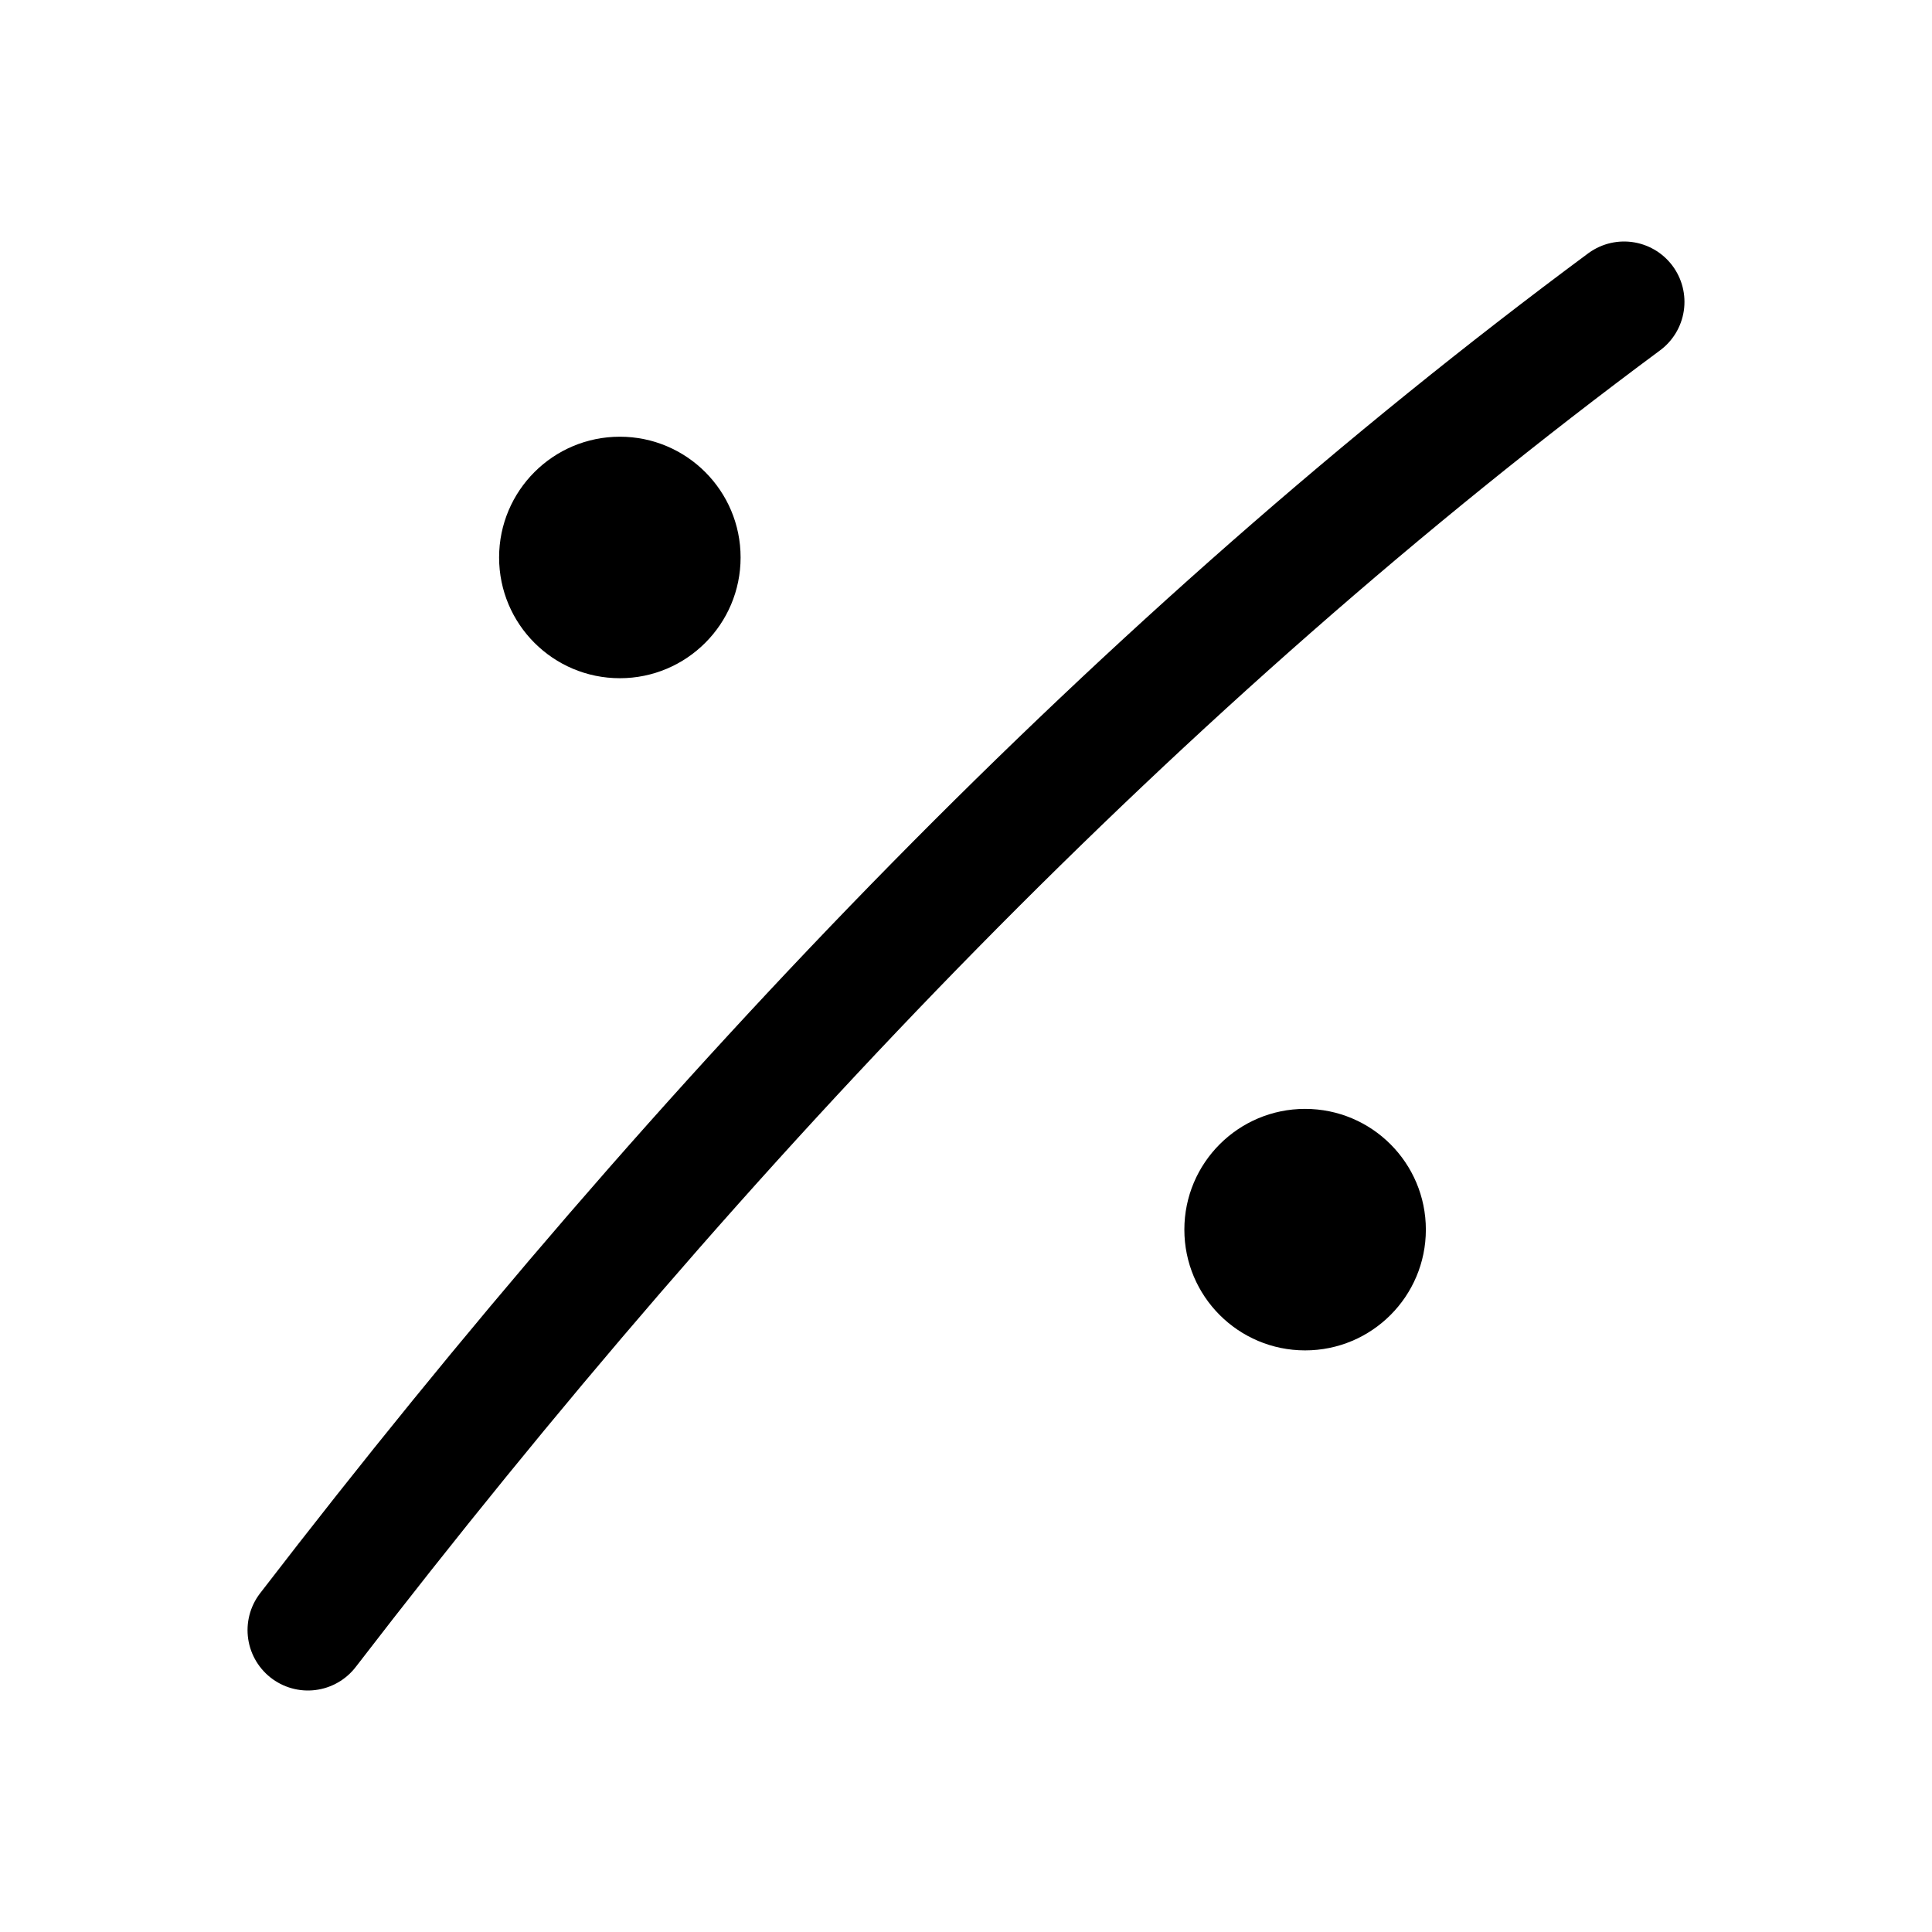
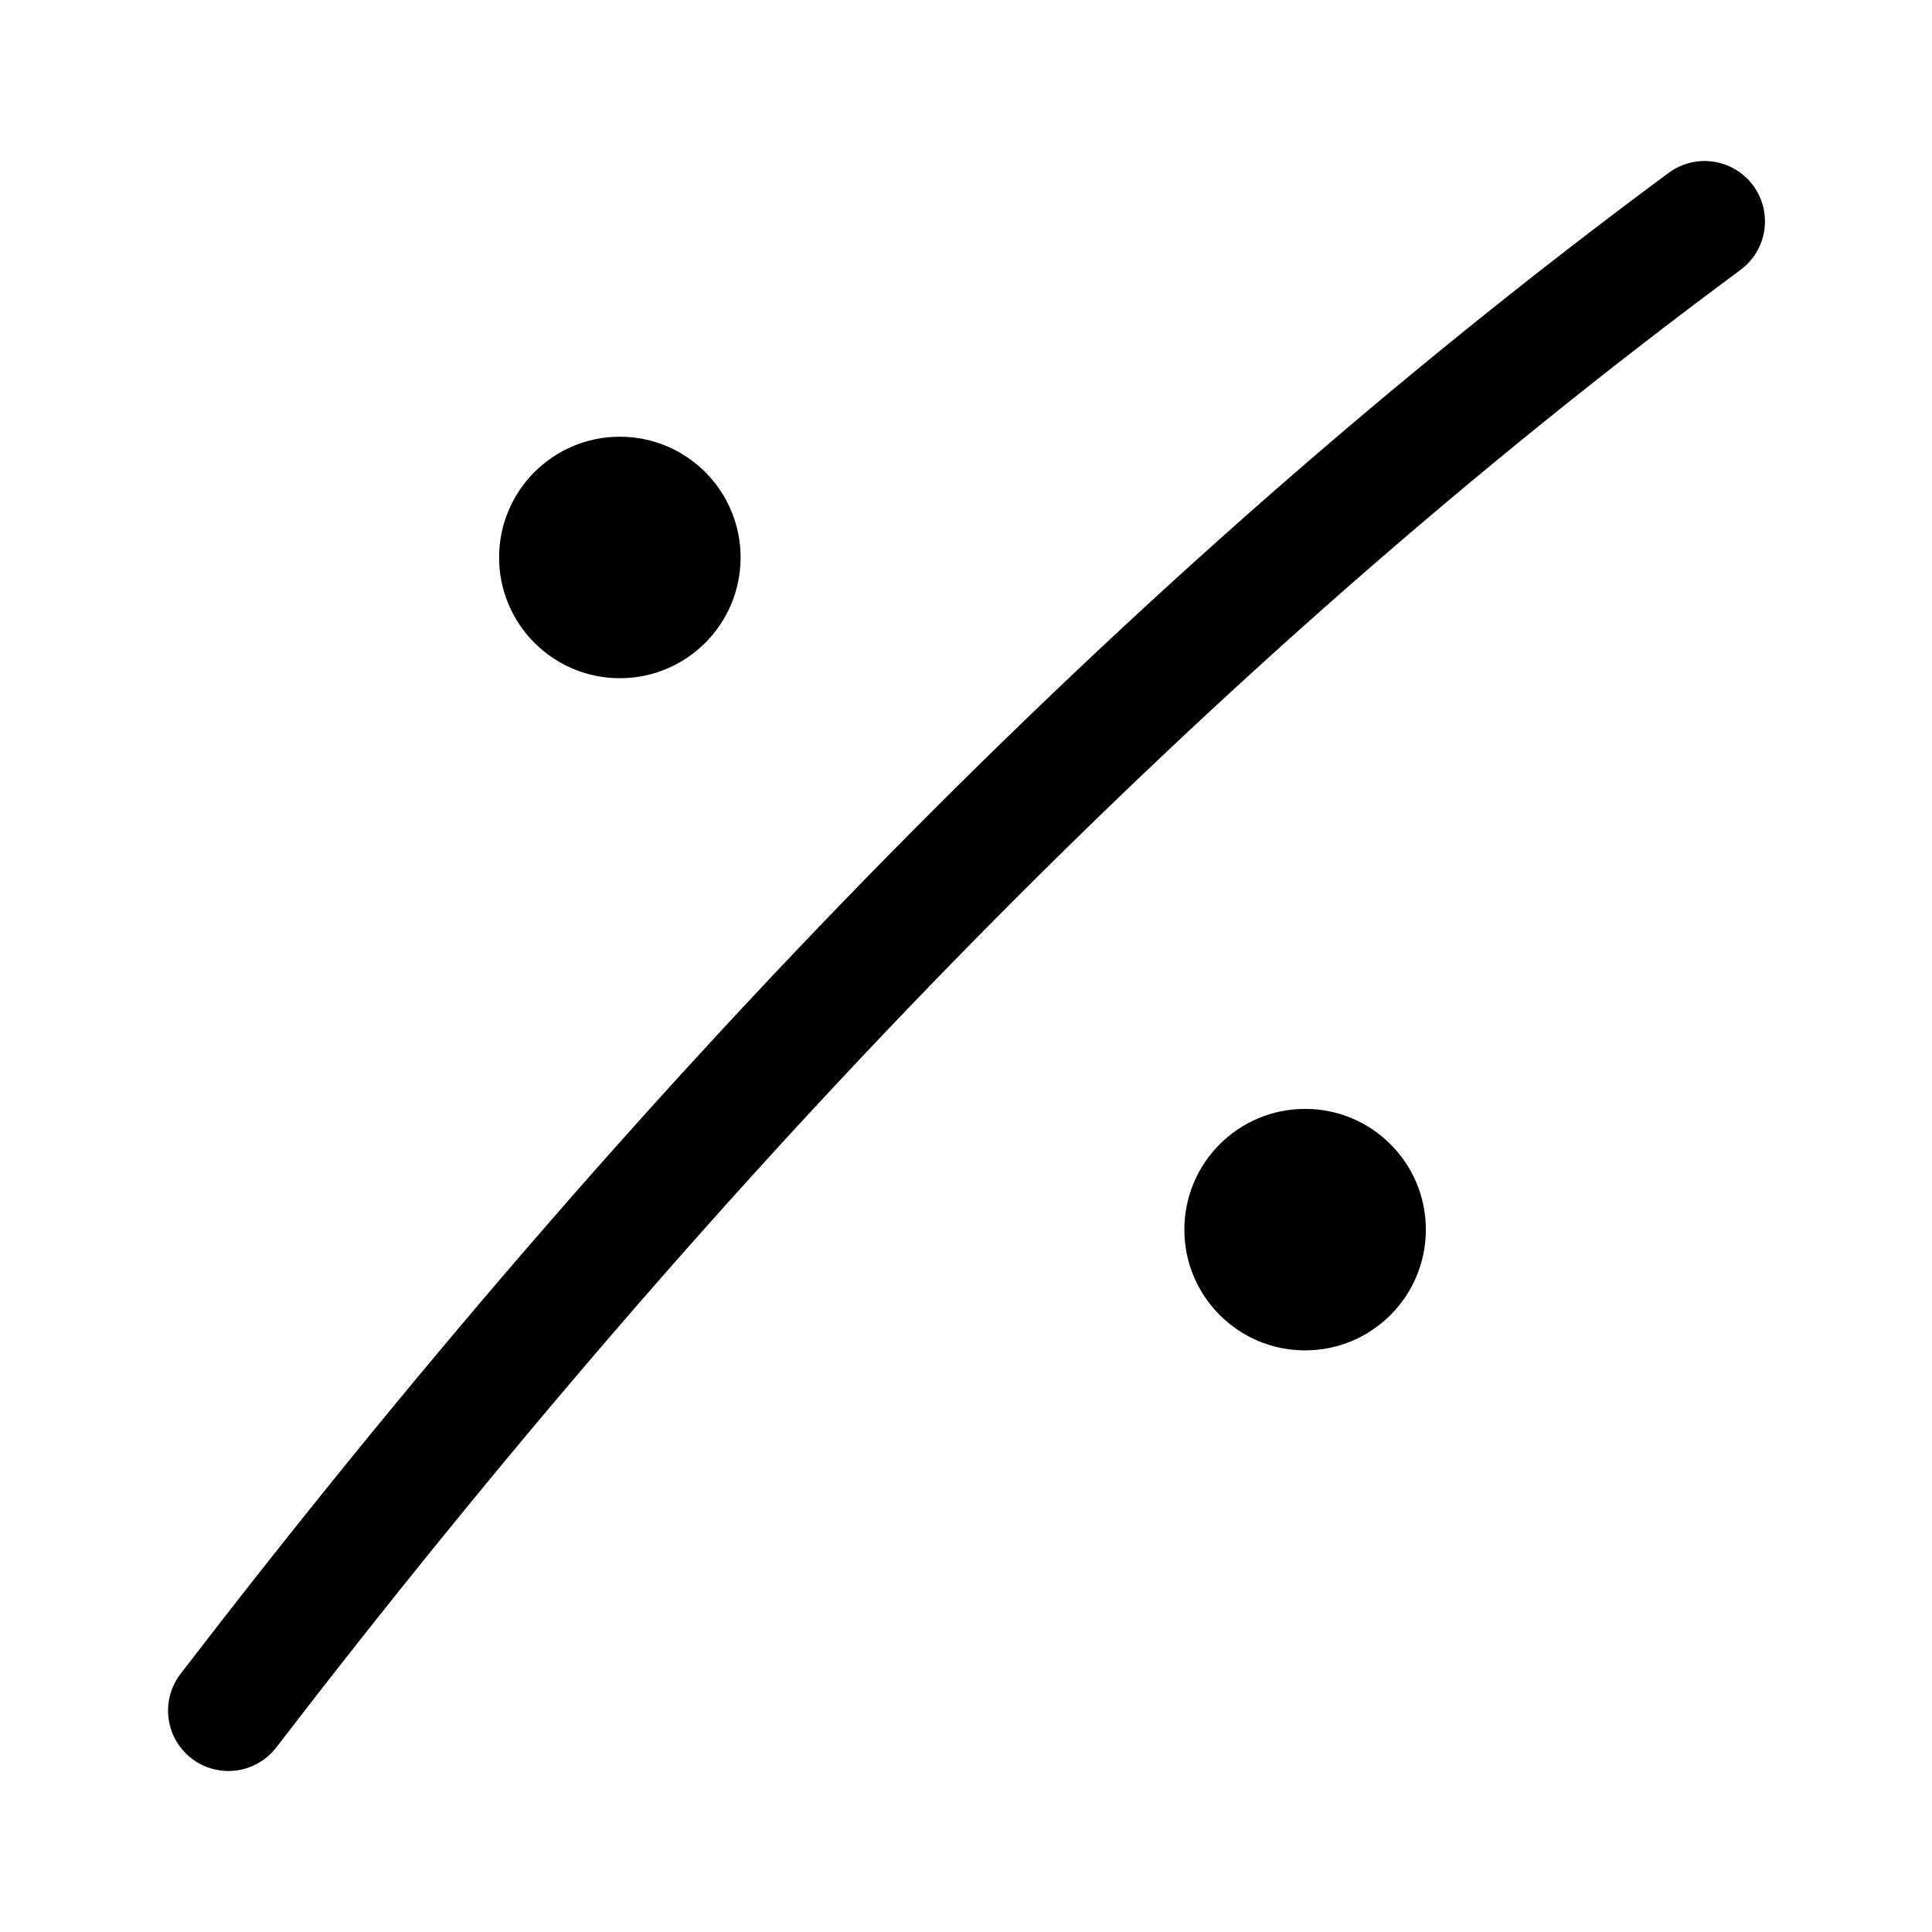
- <svg xmlns="http://www.w3.org/2000/svg" xml:space="preserve" width="192" height="192" style="enable-background:new 0 0 192 192" viewBox="0 0 192 192">
-   <path d="M30.6 162c39.7-51.6 82.9-96.5 130.8-132" style="fill:none;stroke:#000;stroke-width:12;stroke-linecap:round;stroke-miterlimit:10" />
-   <circle cx="61.6" cy="55.4" r="12" />
-   <circle cx="129.7" cy="122.2" r="12" />
+ <svg xmlns="http://www.w3.org/2000/svg" version="1.1" id="Layer_1" x="0px" y="0px" width="192px" height="192px" viewBox="0 0 192 192" style="enable-background:new 0 0 192 192;" xml:space="preserve">
+   <style type="text/css">
+ 	.st0{fill:none;stroke:#000000;stroke-width:12;stroke-linecap:round;stroke-miterlimit:10;}
+ </style>
+   <g>
+     <path class="st0" d="M22.7,170c44.5-57.9,92.9-108.2,146.7-148" />
+     <circle cx="61.6" cy="55.4" r="12" />
+     <circle cx="129.7" cy="122.2" r="12" />
+   </g>
</svg>
